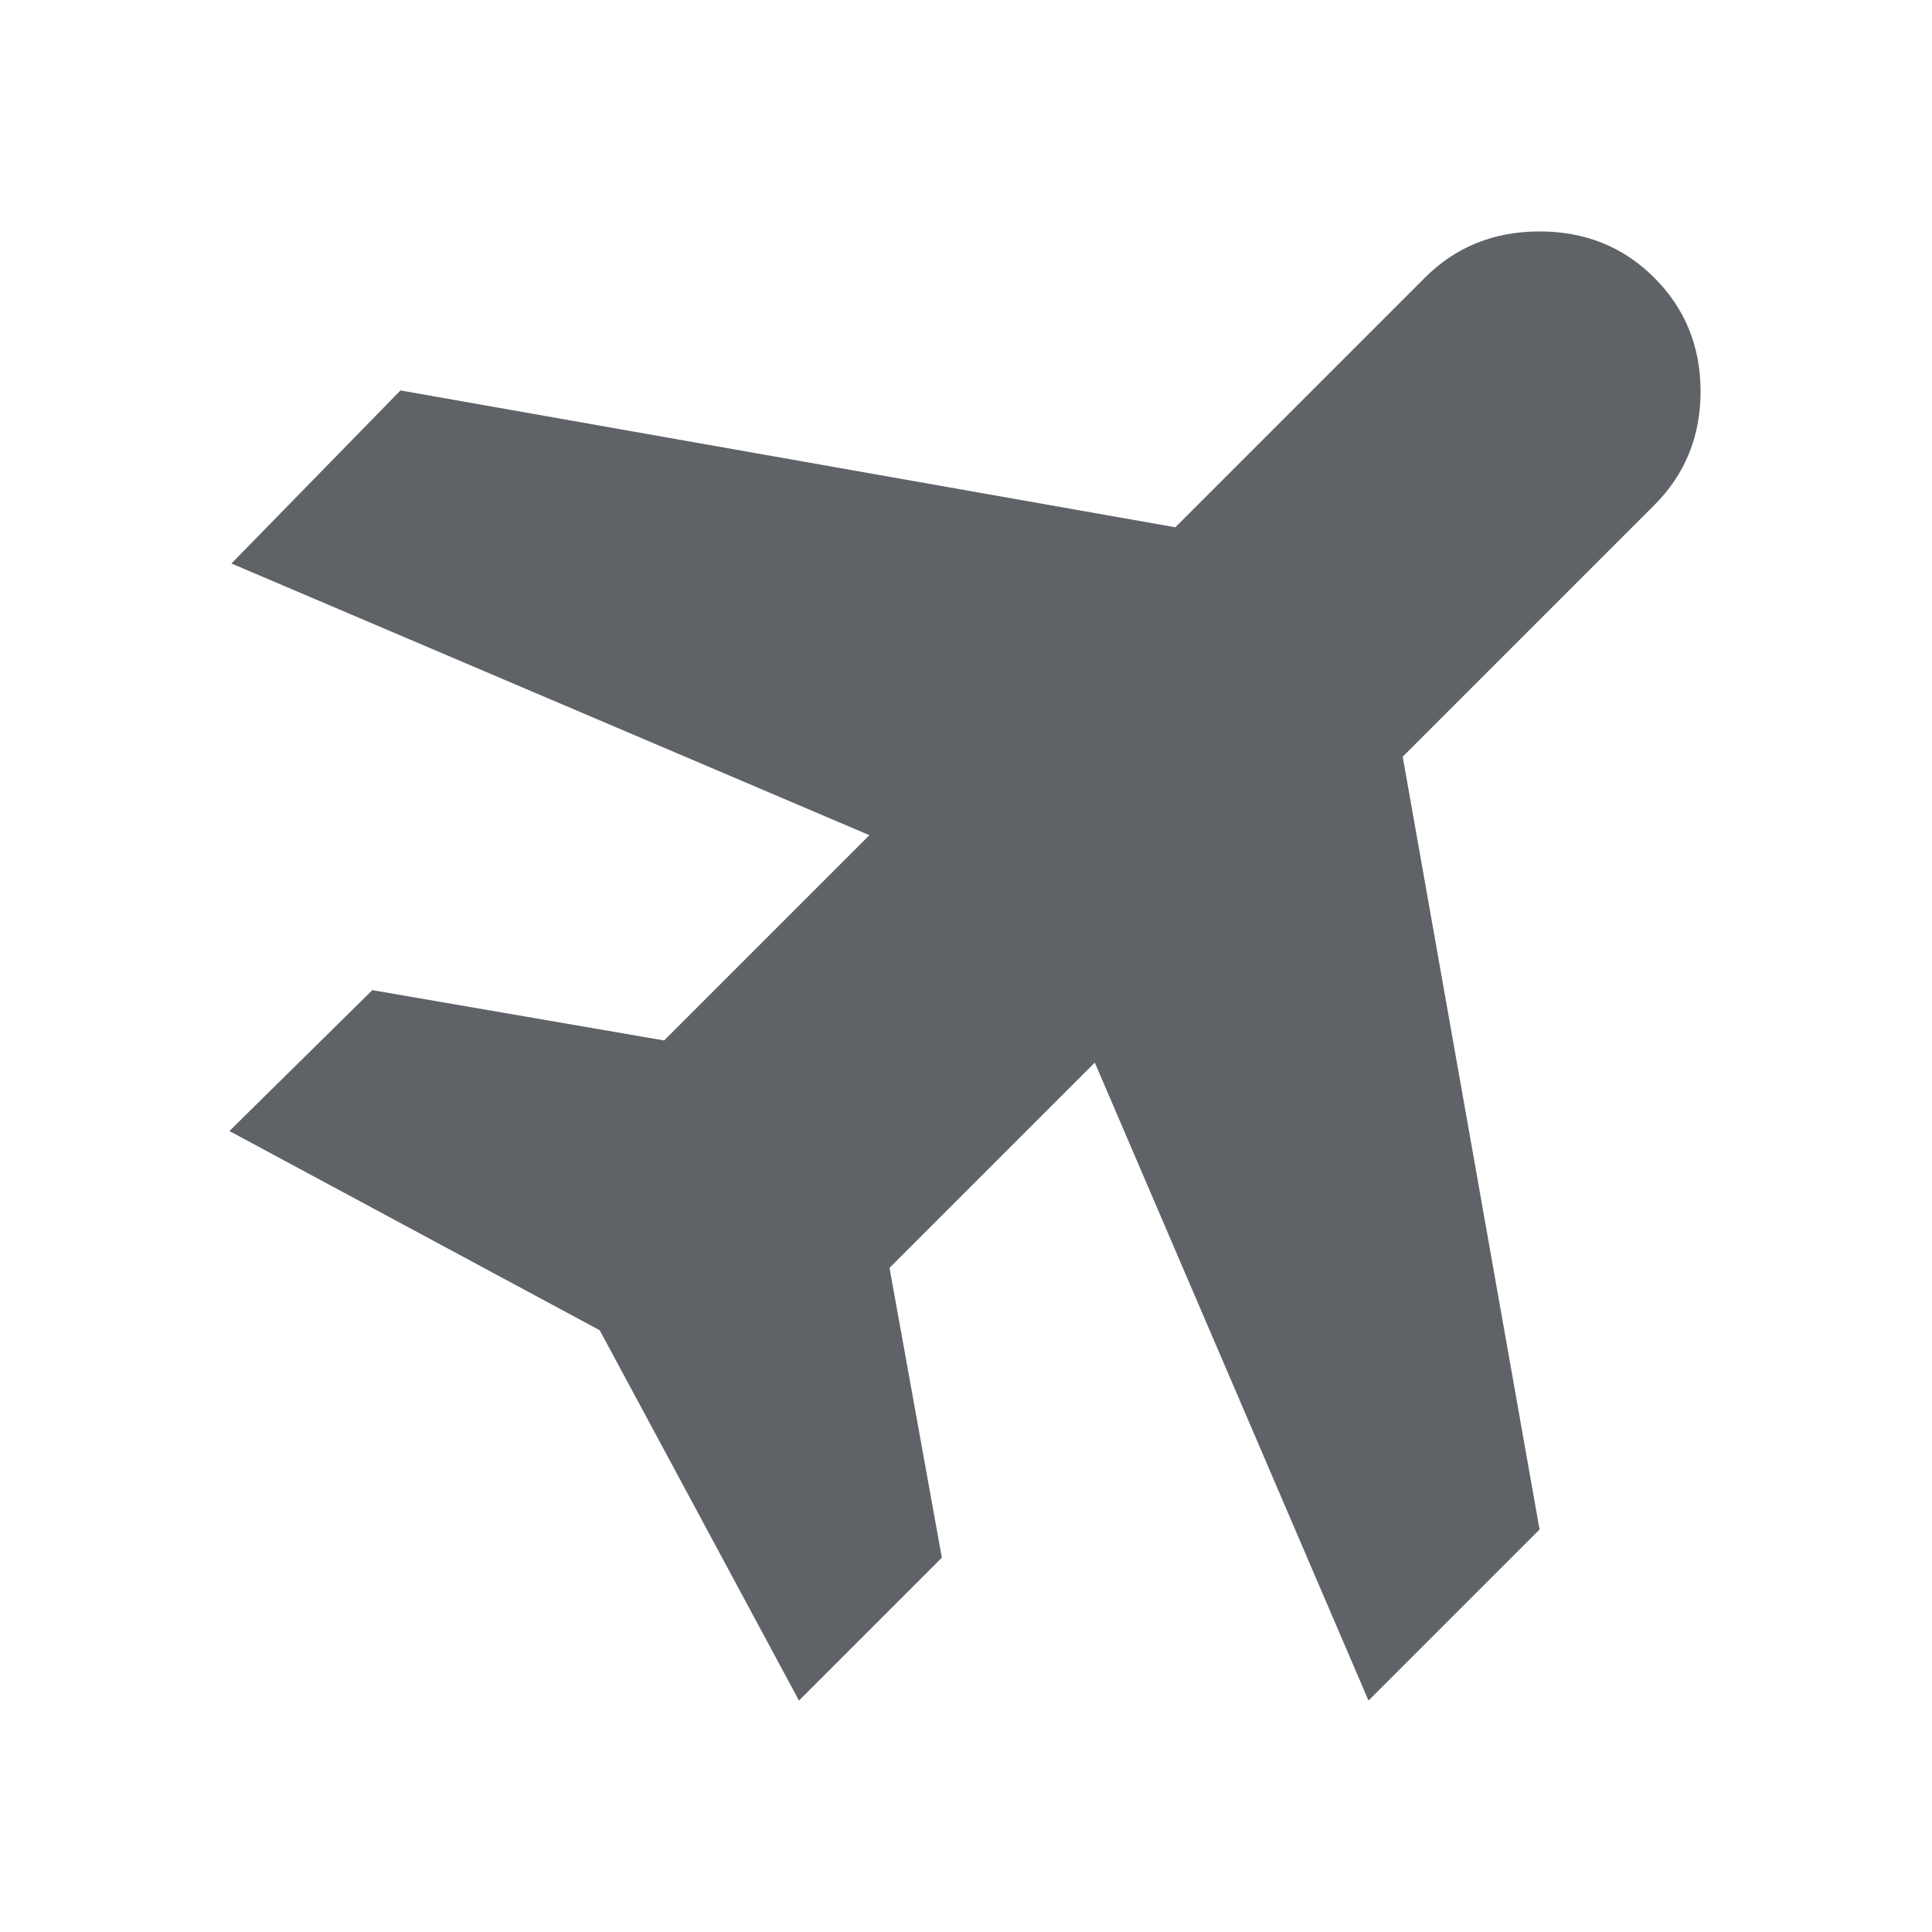
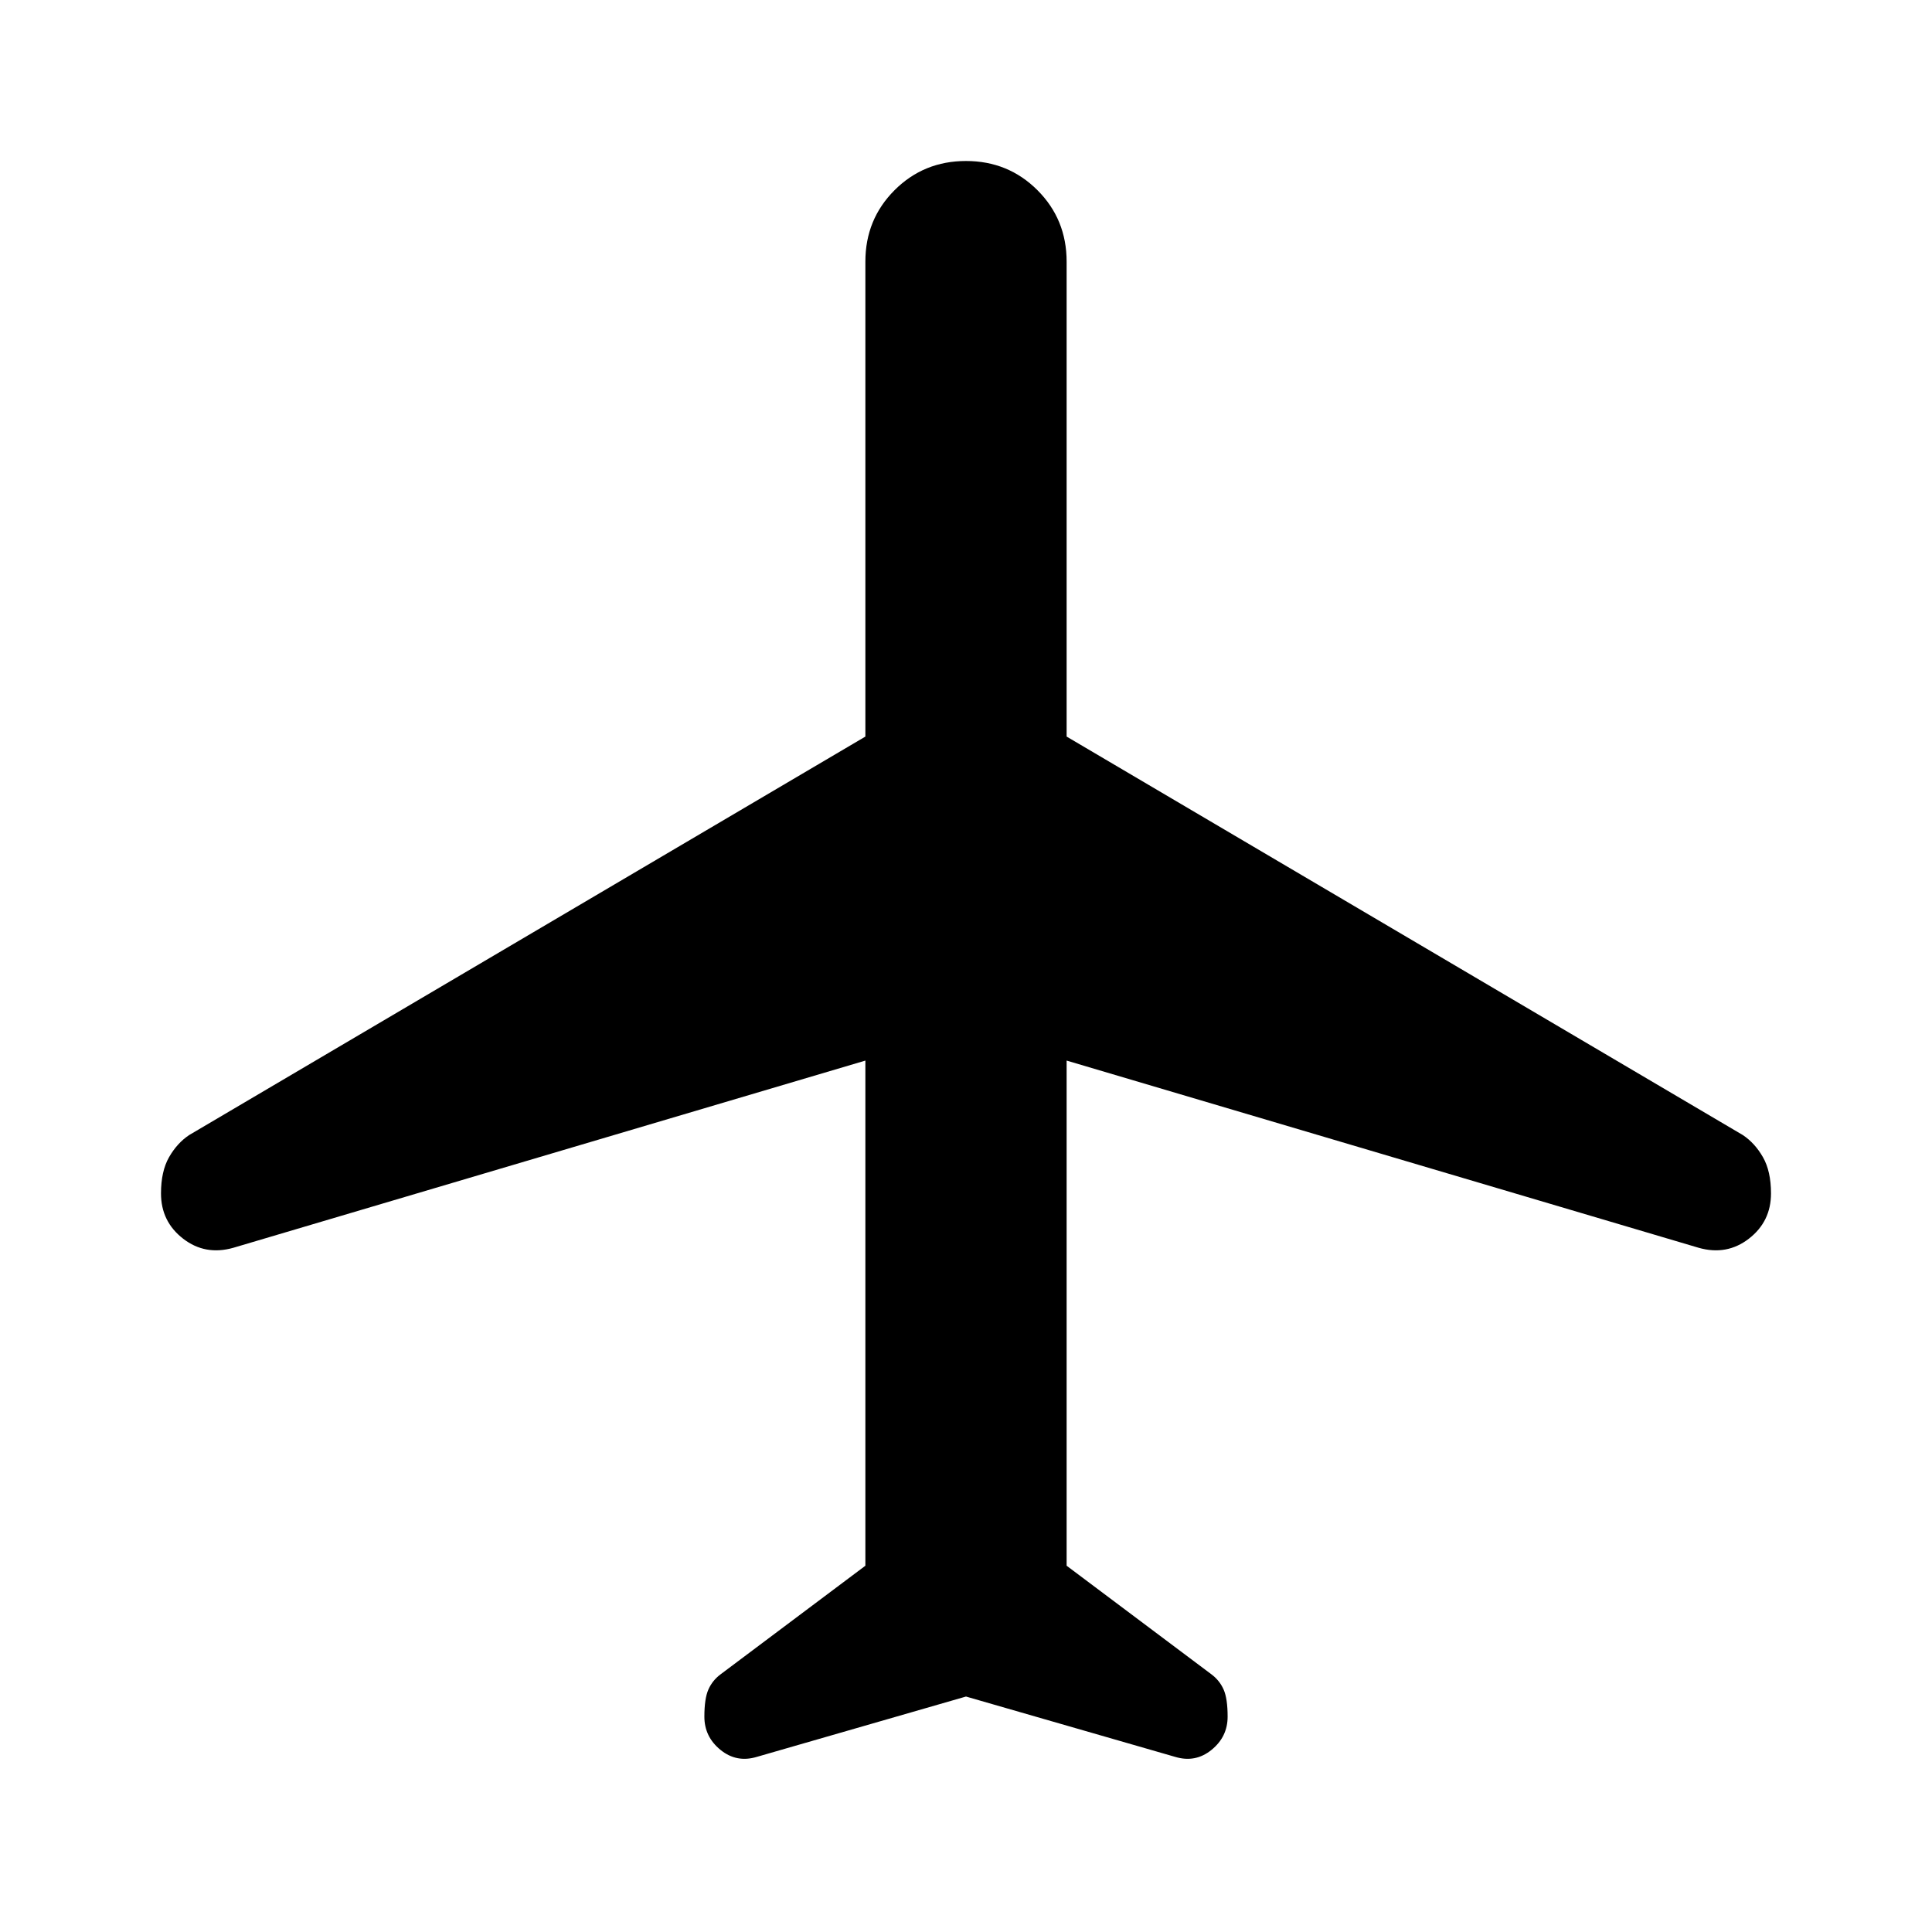
- <svg xmlns="http://www.w3.org/2000/svg" height="24px" viewBox="0 -960 960 960" width="24px" fill="#5f6368">
-   <path d="m397-115-99-184-184-99 71-70 145 25 102-102-317-135 84-86 385 68 124-124q23-23 57-23t57 23q23 23 23 56.5T822-709L697-584l68 384-85 85-136-317-102 102 26 144-71 71Z" />
+ <svg xmlns="http://www.w3.org/2000/svg" height="48" viewBox="0 -960 960 960" width="48">
+   <path d="M480-117 376-87q-10 3-18-3.5t-8-16.5q0-9 2-13.5t6-7.5l72-54v-251l-314 93q-14 4-25-4.5T80-367q0-11 4-18t10-11l336-198v-236q0-21 14.5-35.5T480-880q21 0 35.5 14.5T530-830v236l336 198q6 4 10 11t4 18q0 14-11 22.5t-25 4.5l-314-93v251l72 54q4 3 6 7.5t2 13.5q0 10-8 16.5T584-87l-104-30Z" />
</svg>
